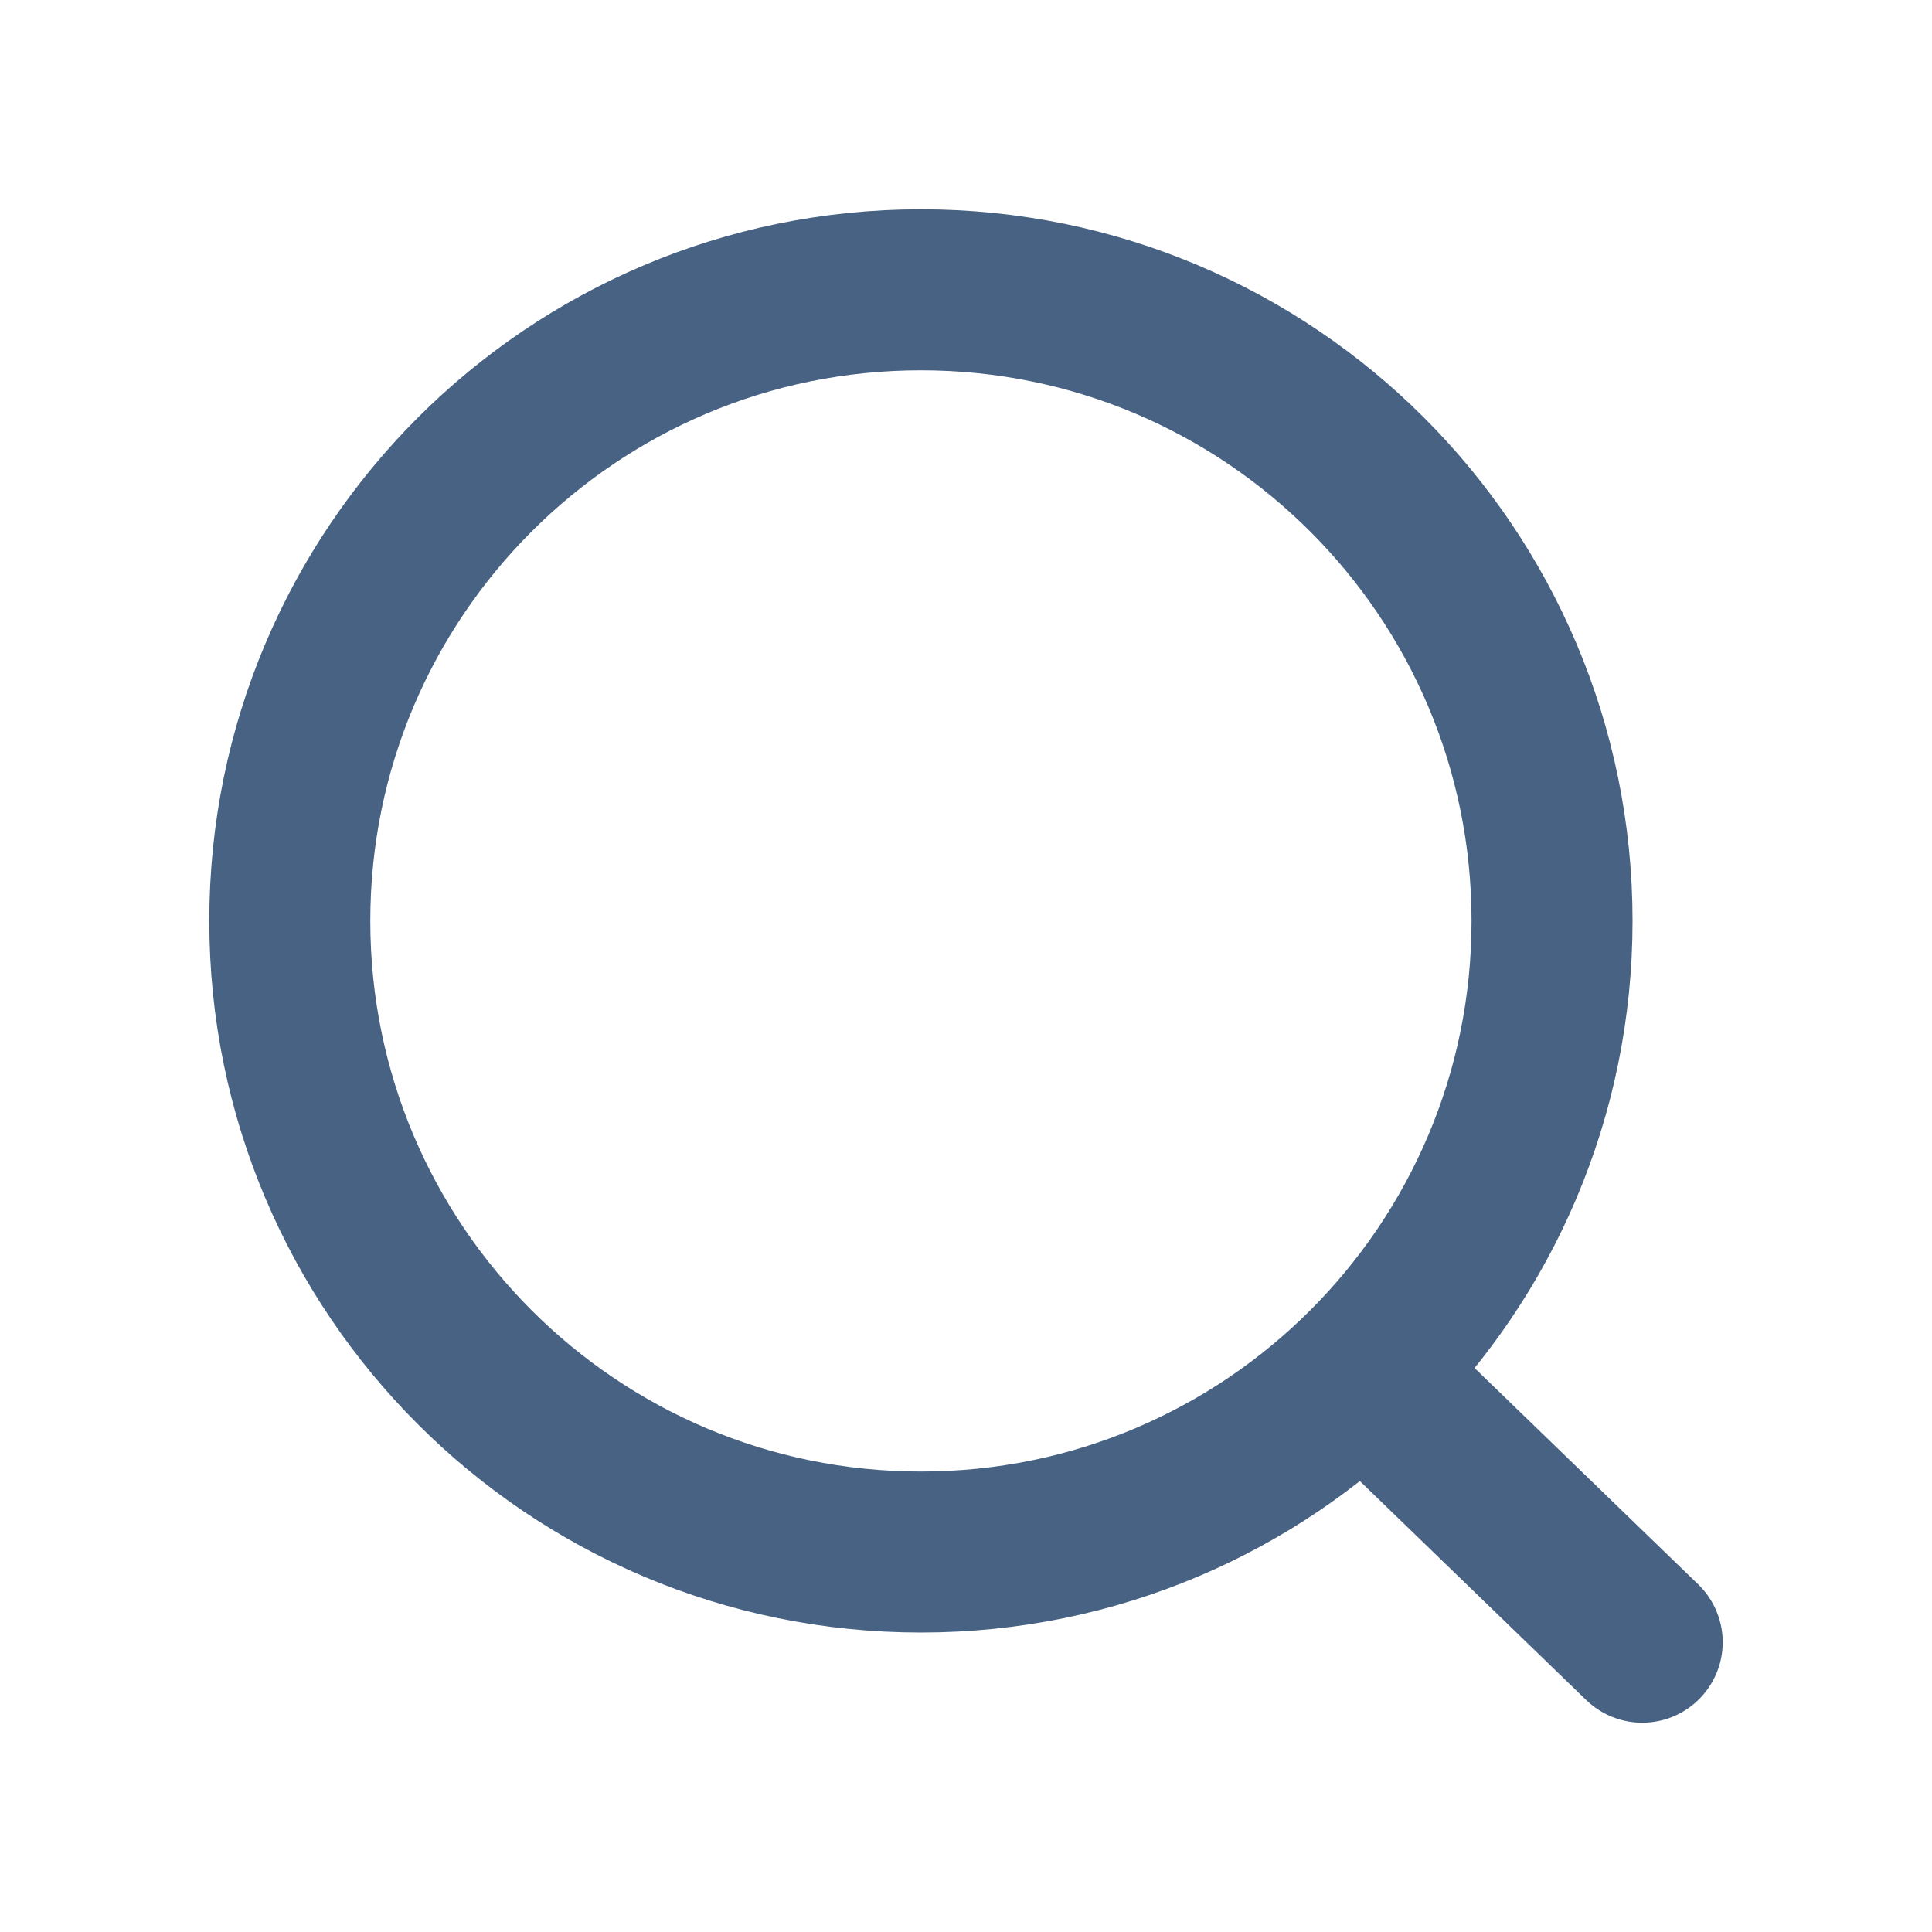
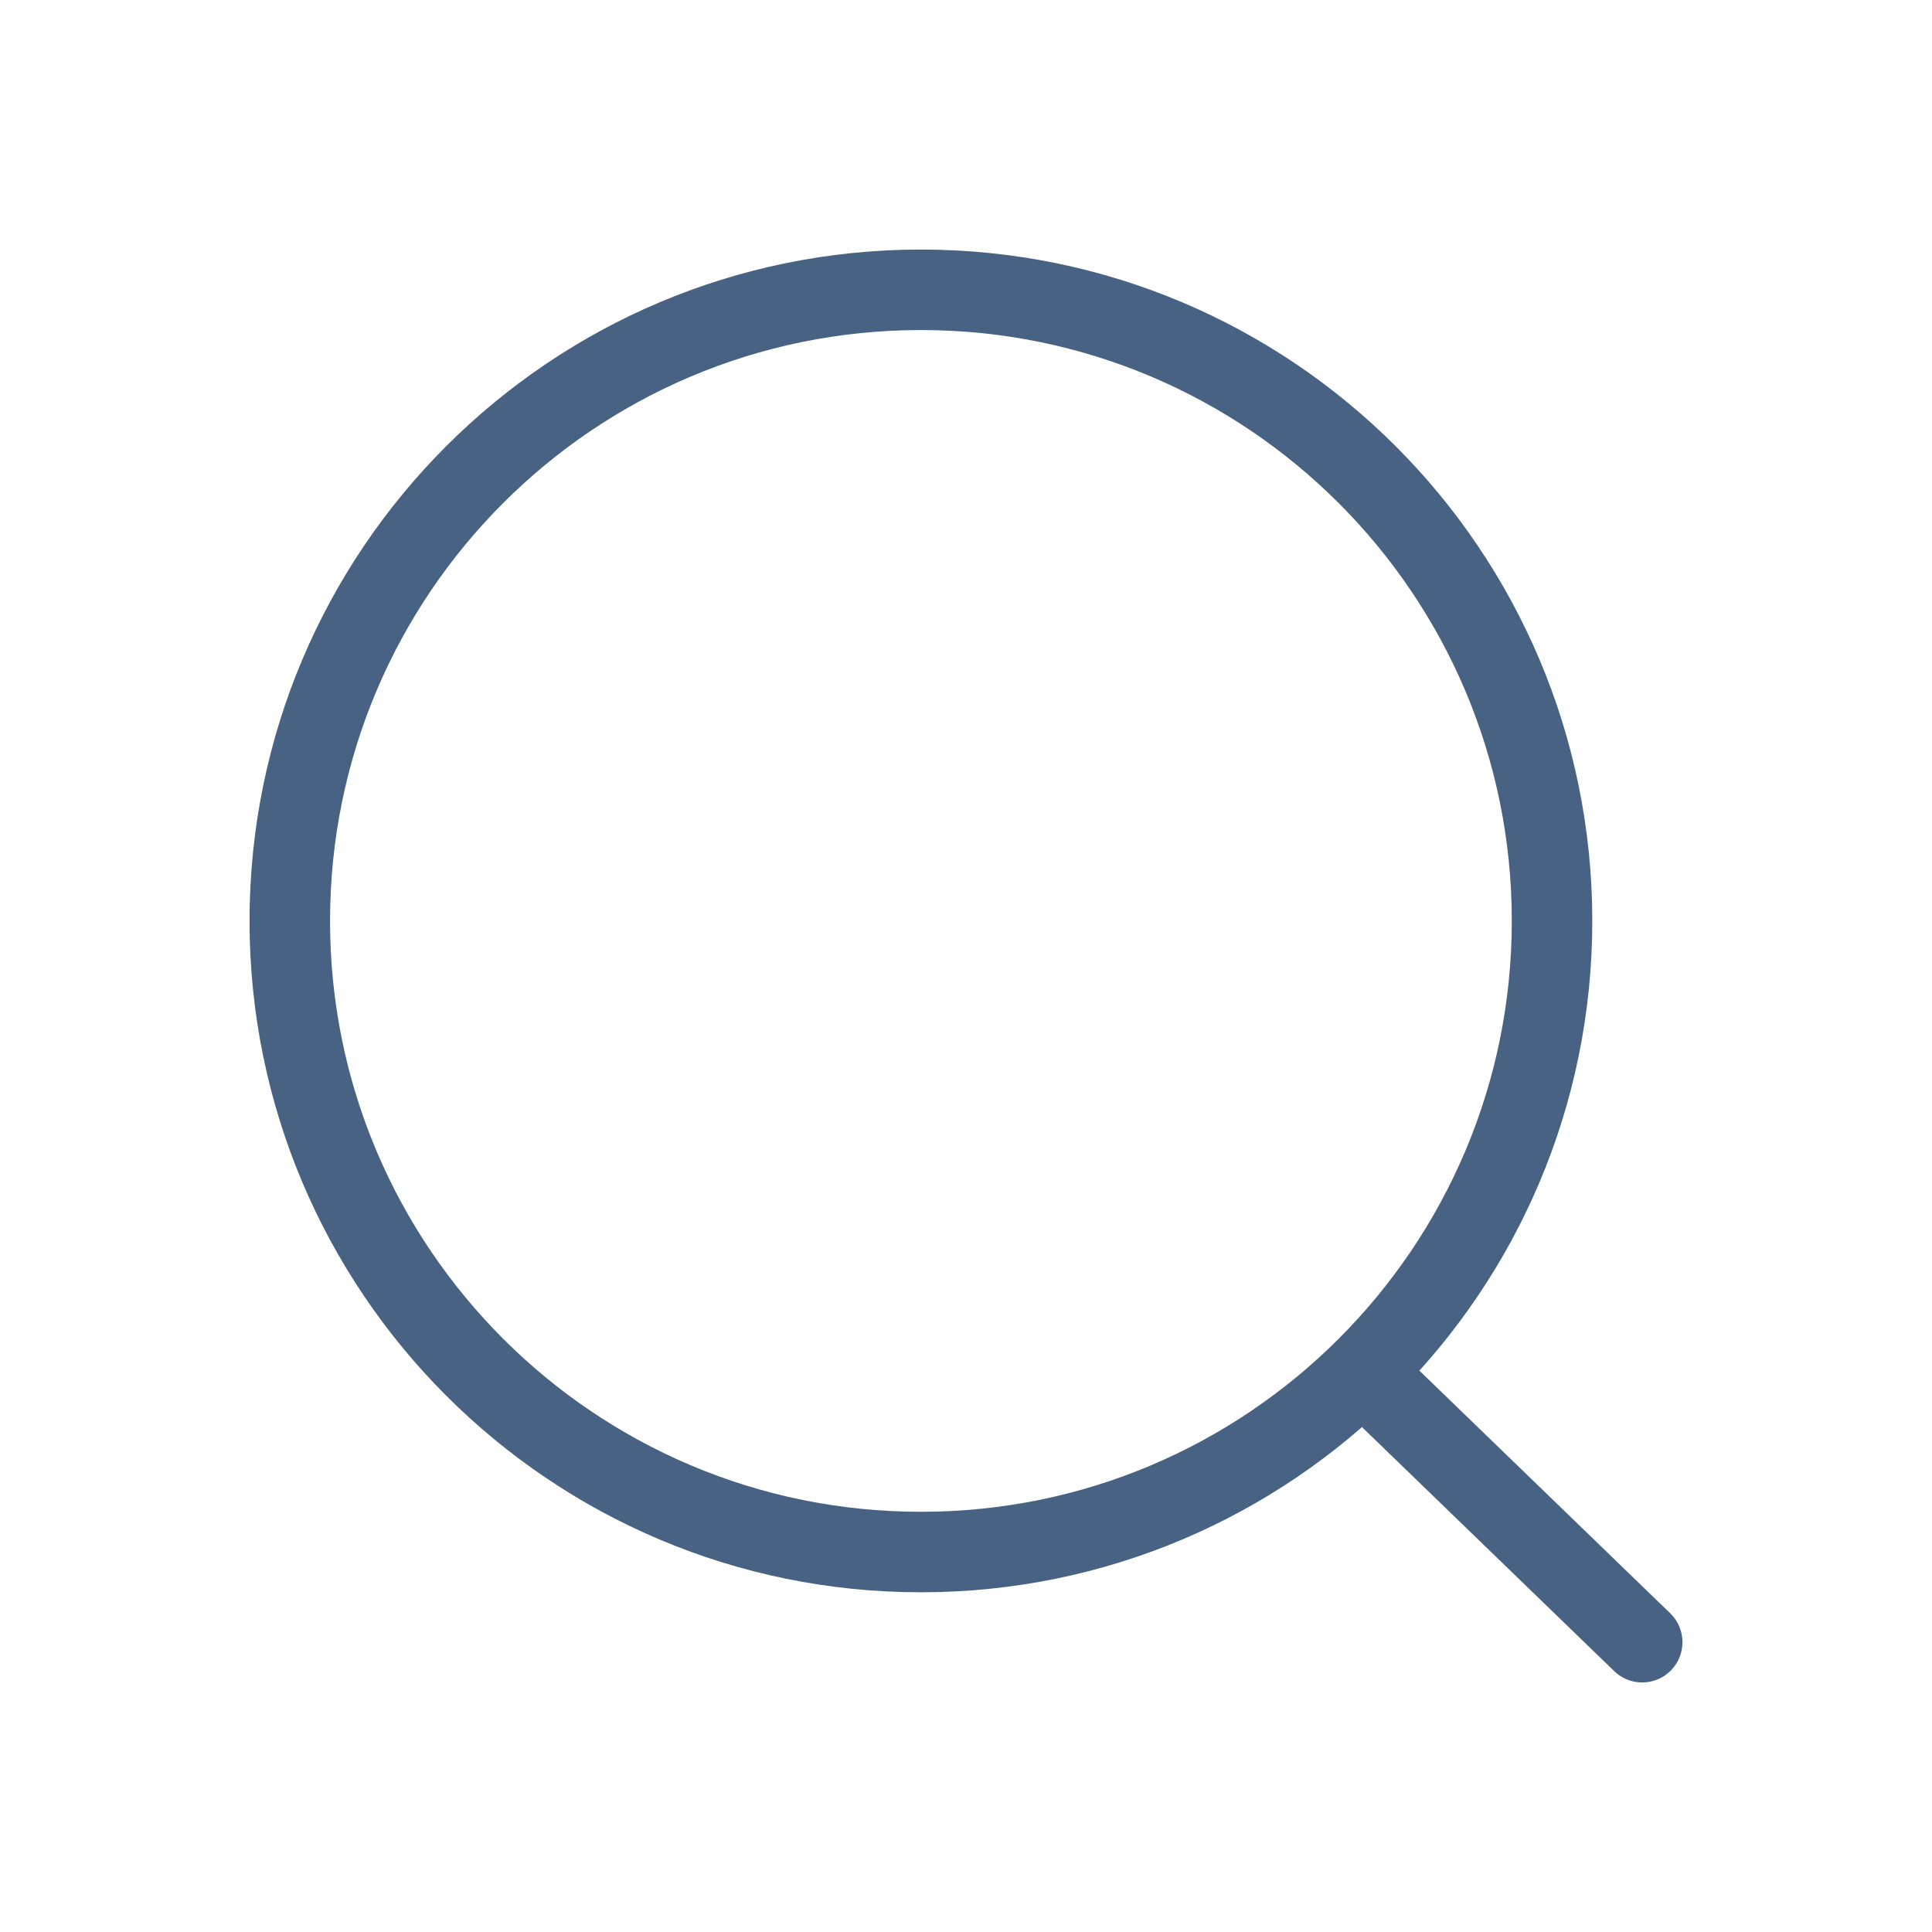
<svg xmlns="http://www.w3.org/2000/svg" width="24" height="24" viewBox="0 0 24 24" fill="none">
-   <path d="M16.927 17.04L20.4 20.4M19.28 11.44C19.28 15.77 15.77 19.28 11.44 19.28C7.11 19.28 3.6 15.77 3.6 11.44C3.6 7.11 7.11 3.6 11.44 3.6C15.77 3.6 19.28 7.11 19.28 11.44Z" stroke="#486284" stroke-width="2" stroke-linecap="round" />
+   <path d="M16.927 17.04L20.4 20.4M19.28 11.44C19.28 15.77 15.77 19.28 11.44 19.28C7.11 19.28 3.6 15.77 3.6 11.44C3.6 7.11 7.11 3.6 11.44 3.6C15.77 3.6 19.28 7.11 19.28 11.44Z" stroke="#486284" strokeWidth="2" stroke-linecap="round" />
</svg>
